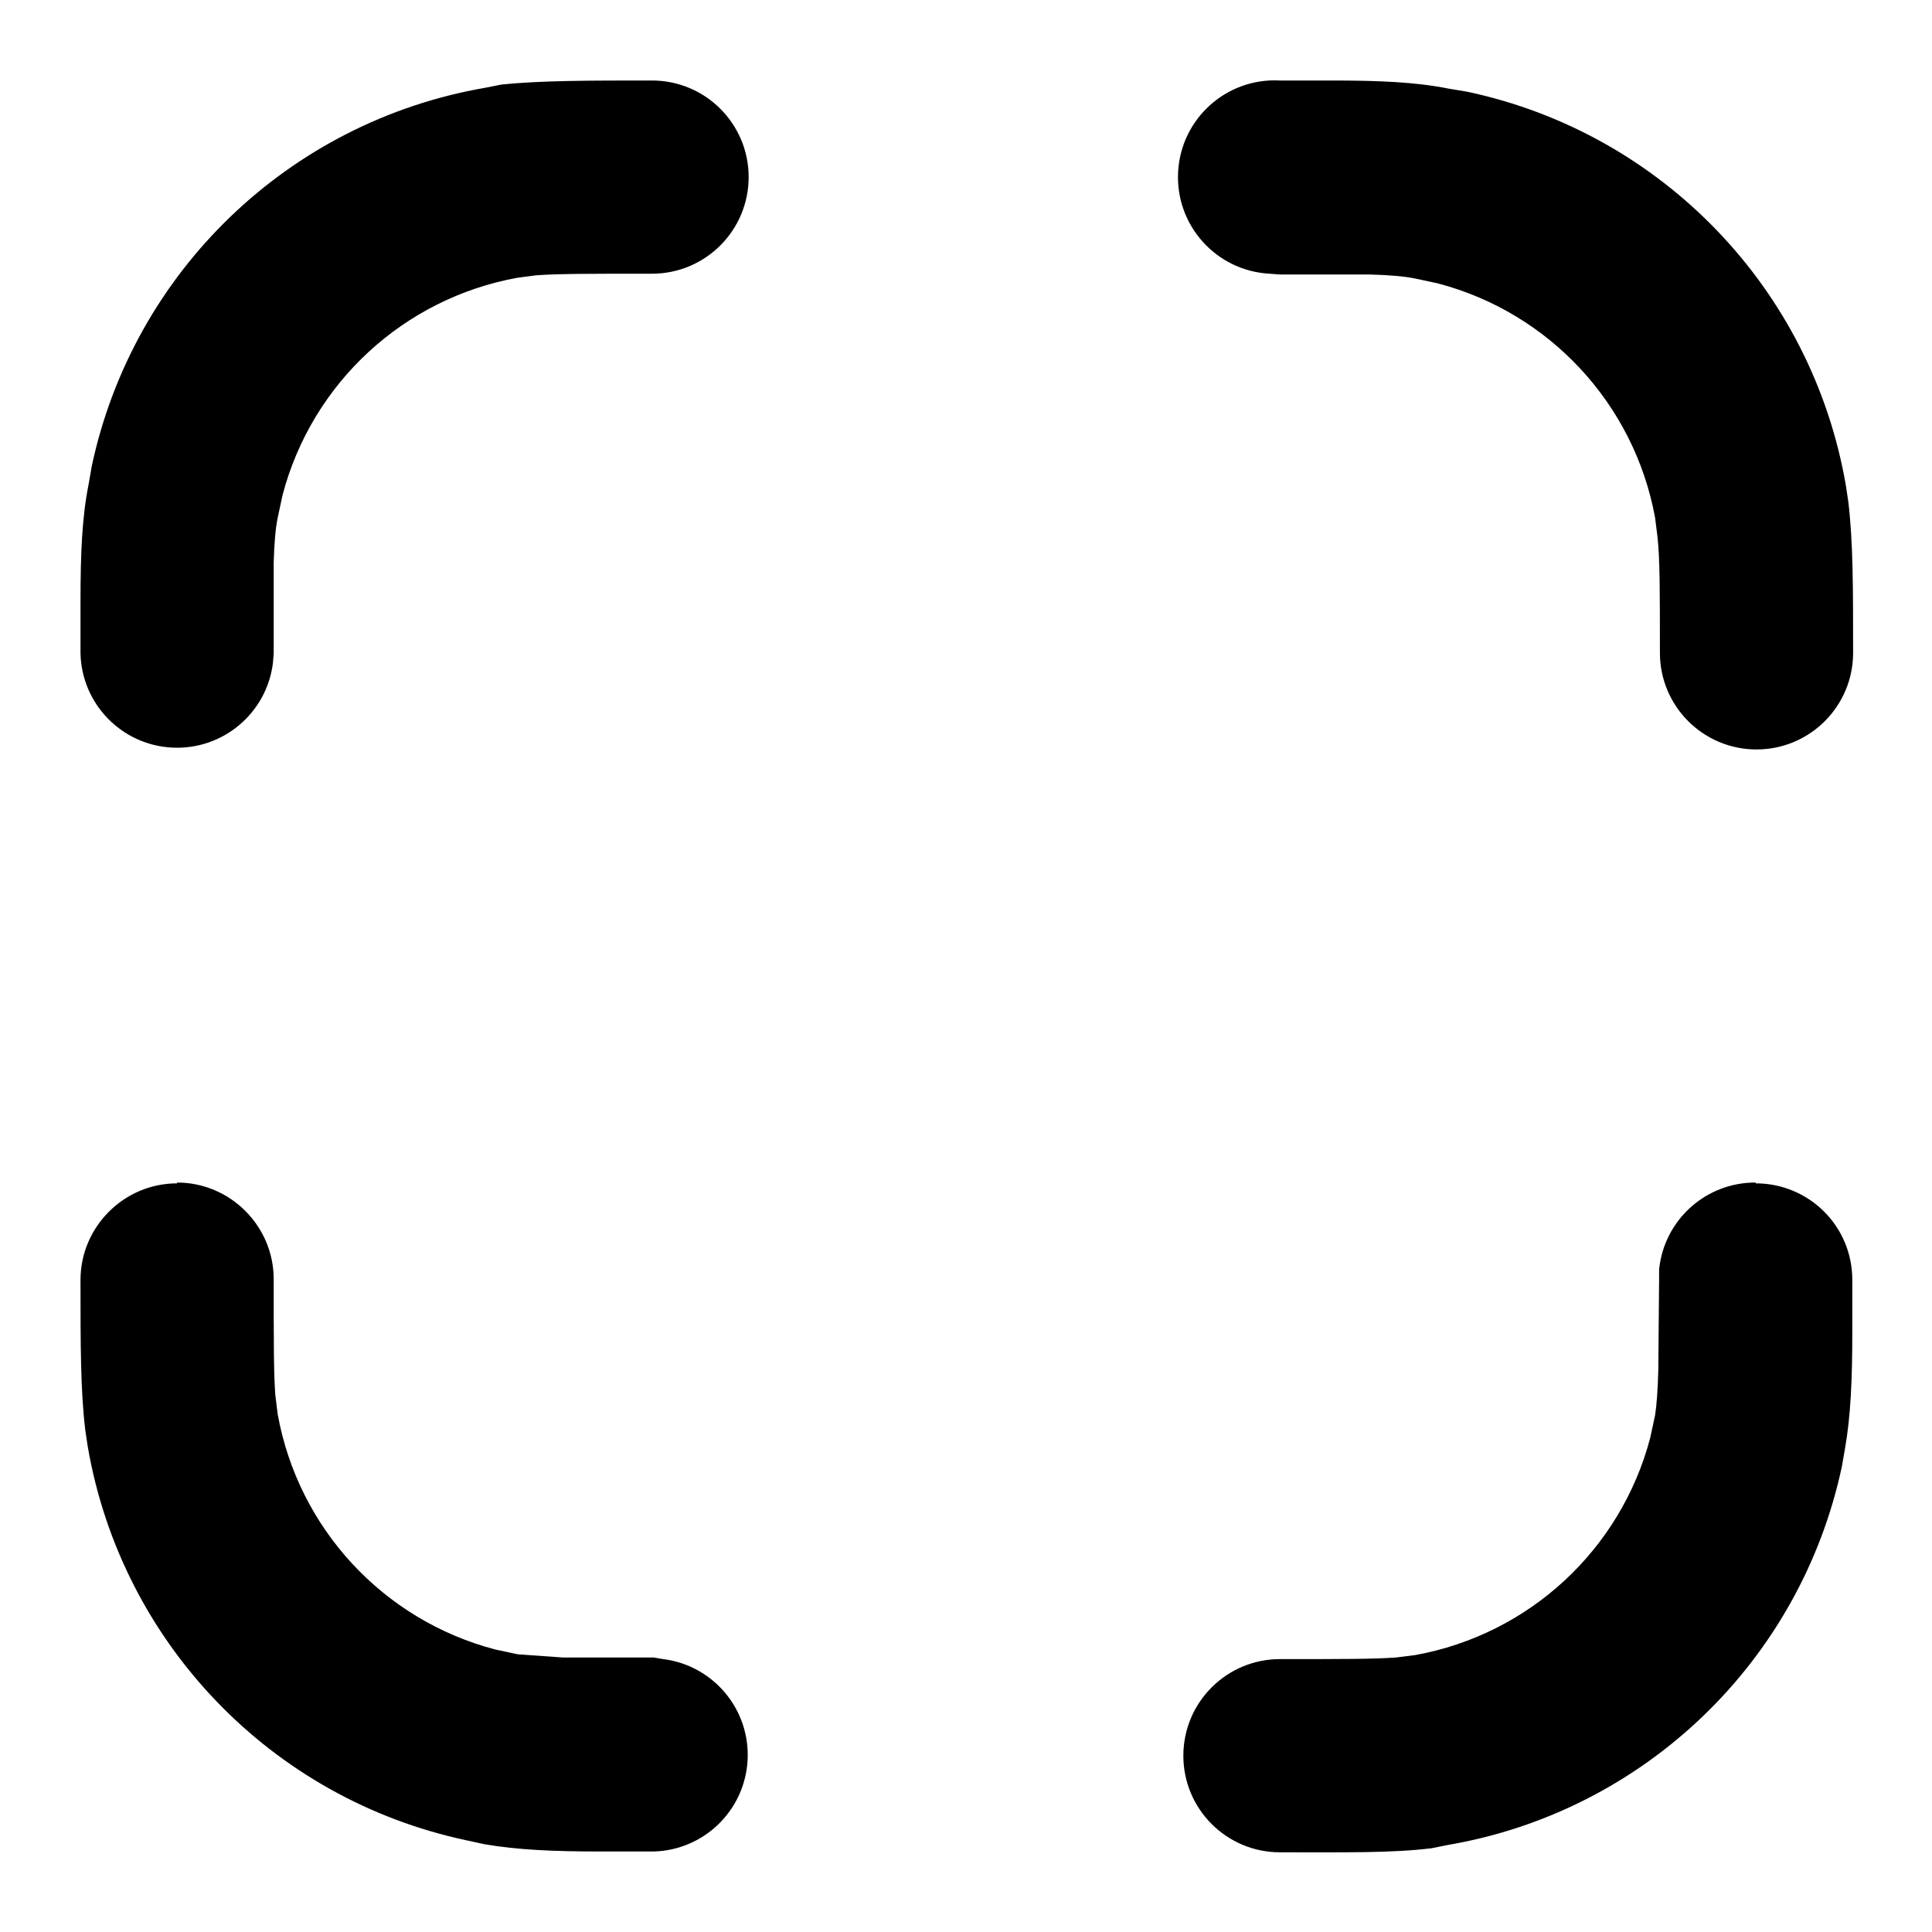
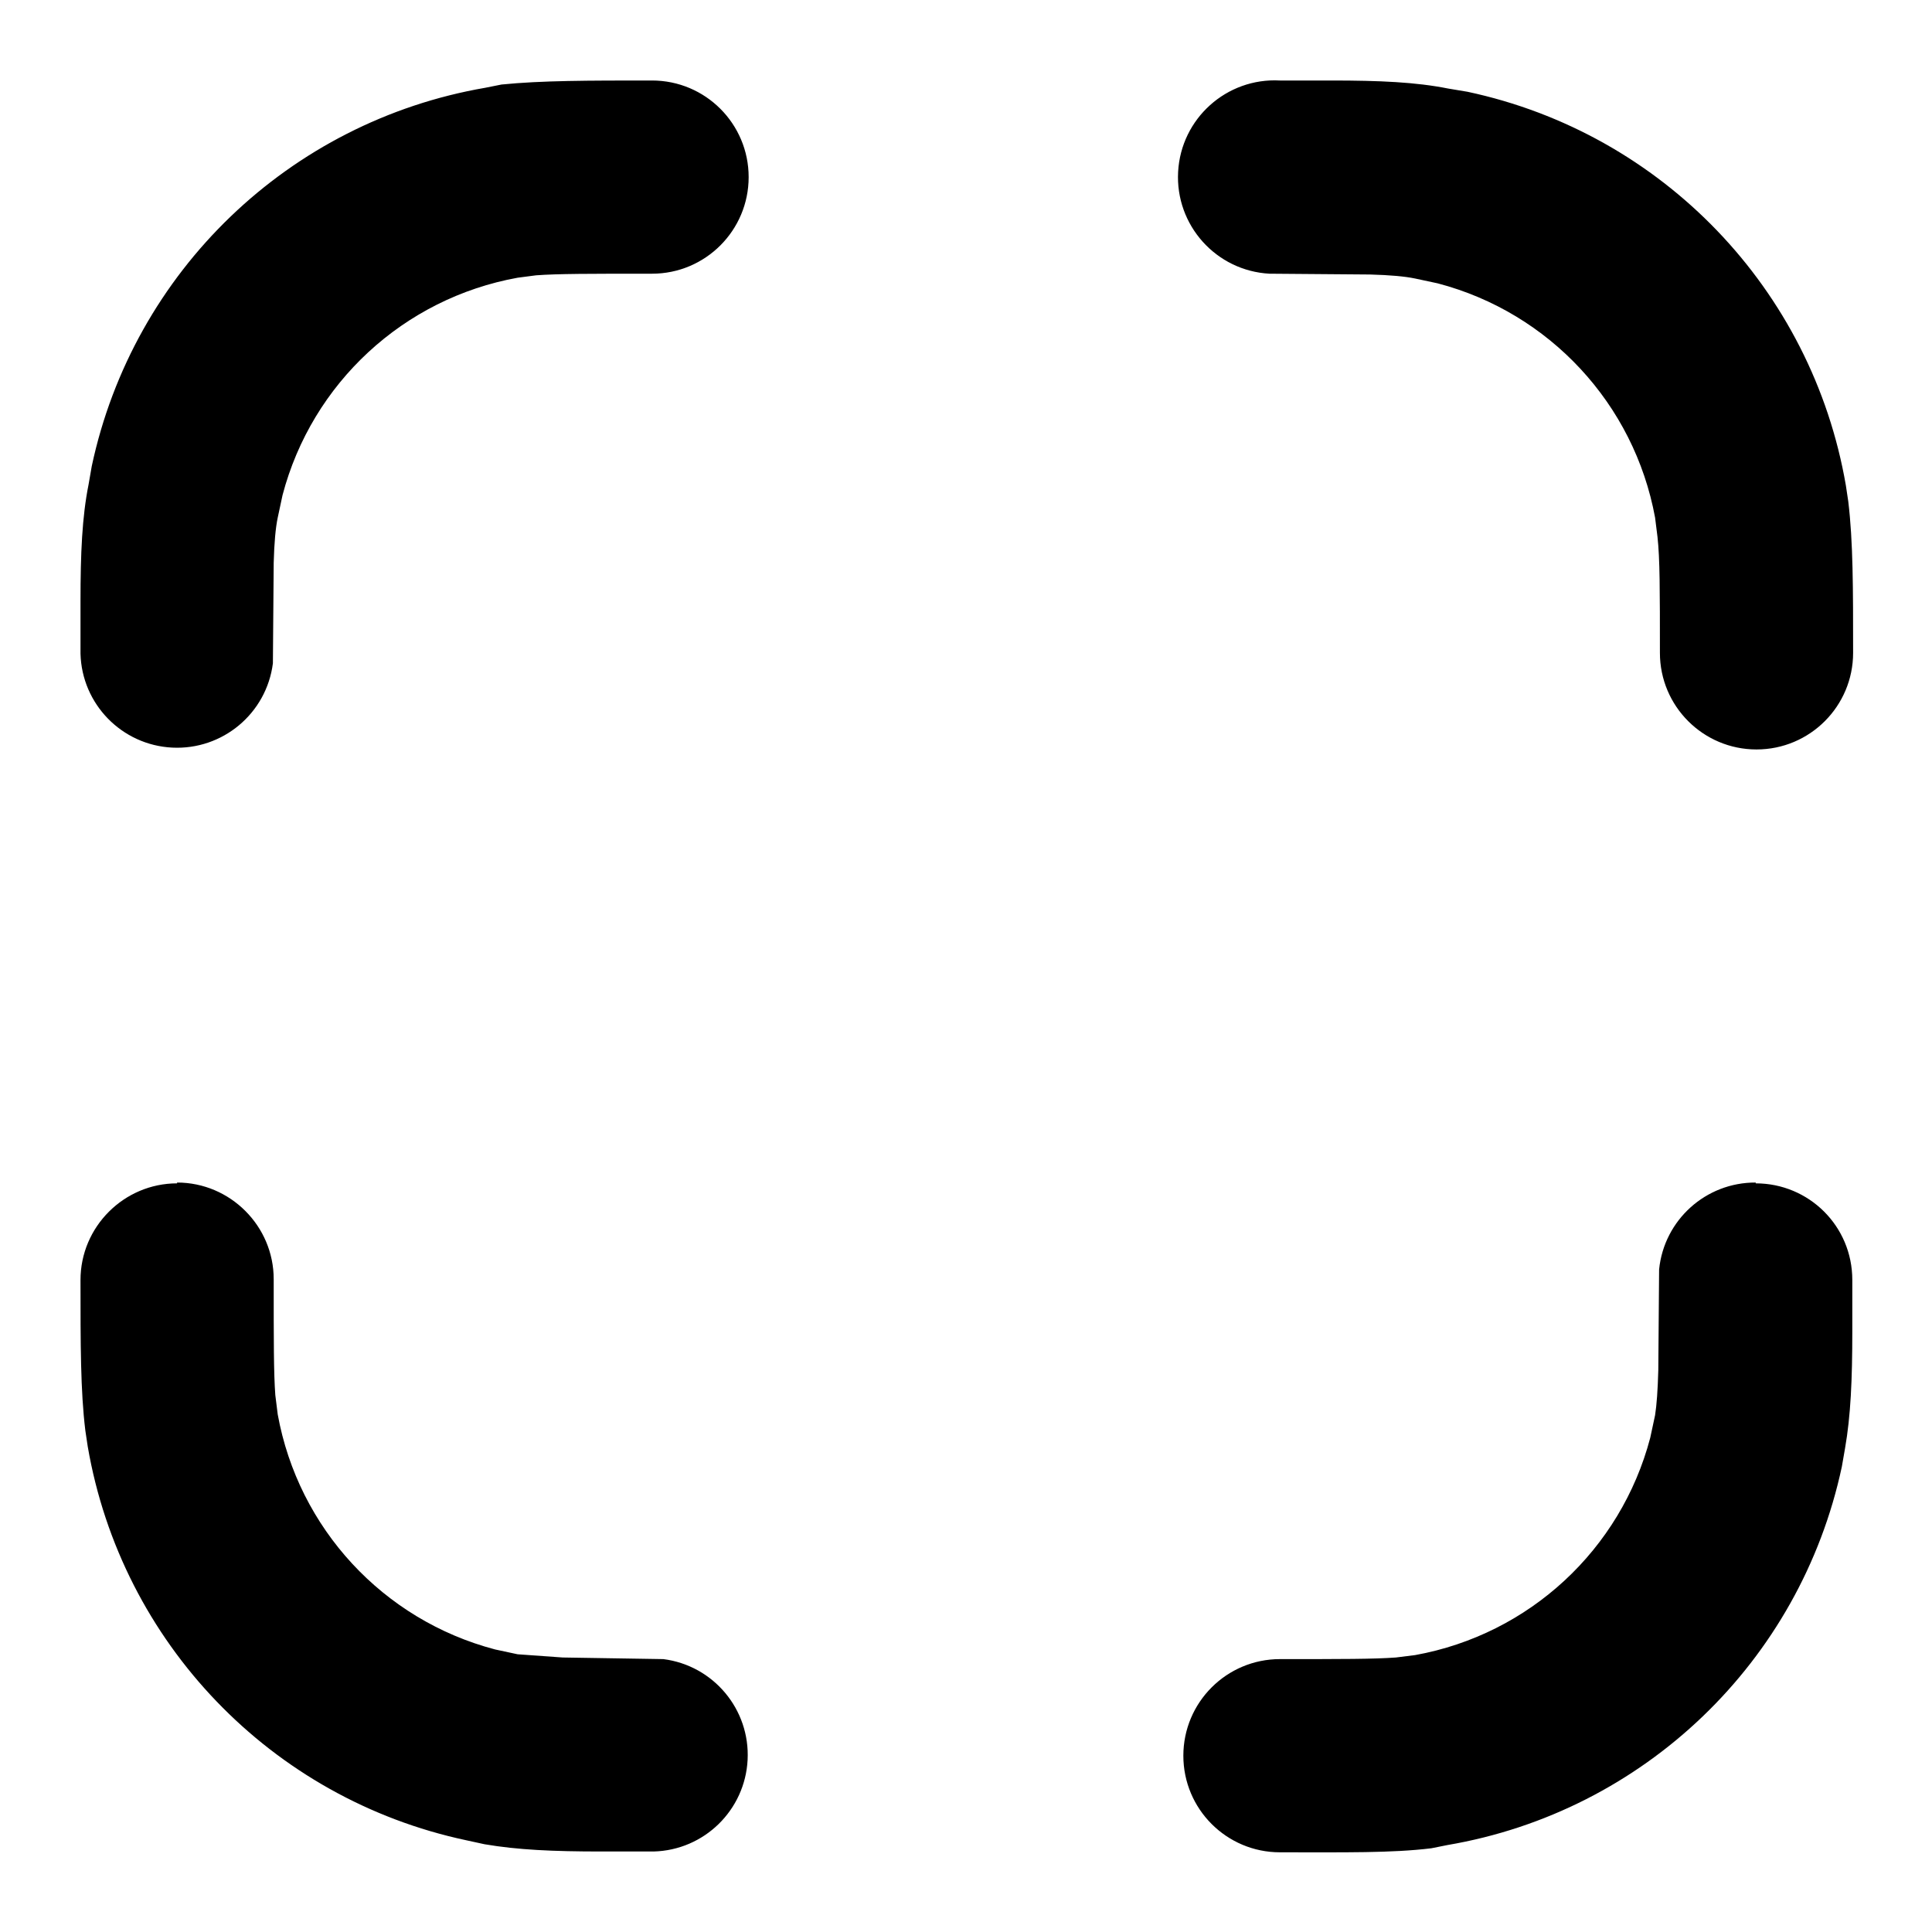
<svg xmlns="http://www.w3.org/2000/svg" viewBox="0 0 24 24" width="24" height="24">
  <g clip-path="url(#a)">
-     <path d="M21.81 14.7c.66 0 1.2.53 1.2 1.2v.64c0 .6-.02 1.05-.09 1.45l-.04.23a6.05 6.05 0 0 1-4.9 4.7l-.2.04c-.49.06-1.07.05-1.88.05a1.2 1.2 0 0 1 0-2.4c.77 0 1.17 0 1.44-.02l.24-.03a3.7 3.7 0 0 0 2.92-2.7l.06-.28q.03-.19.04-.56l.01-1.13v-.12a1.2 1.2 0 0 1 1.2-1.08m-19.61 0c.66 0 1.2.54 1.2 1.2 0 .77 0 1.17.02 1.44l.03.24a3.7 3.7 0 0 0 2.7 2.92l.28.06.56.04h1.13l.12.02A1.2 1.2 0 0 1 8.12 23h-.65c-.6 0-1.04-.02-1.45-.09l-.23-.05a6.05 6.05 0 0 1-4.7-4.89l-.03-.2C1 17.28 1 16.7 1 15.9c0-.66.54-1.2 1.2-1.2M8.1 1a1.2 1.2 0 0 1 0 2.4c-.77 0-1.17 0-1.44.02l-.23.03a3.7 3.7 0 0 0-2.92 2.7l-.06.28q-.04.19-.05.56v1.13l-.01.12A1.2 1.2 0 0 1 1 8.12v-.65c0-.6.02-1.05.1-1.45l.04-.23a6.05 6.05 0 0 1 4.89-4.7l.2-.04C6.73 1 7.3 1 8.11 1m8.43 0c.6 0 1.05.02 1.45.1l.24.04a6.05 6.05 0 0 1 4.7 4.89l.03.2c.06.5.06 1.07.06 1.88a1.2 1.2 0 0 1-2.4 0c0-.77 0-1.17-.03-1.44l-.03-.24a3.7 3.7 0 0 0-2.7-2.91l-.28-.06q-.19-.04-.56-.05H15.9l-.13-.01A1.2 1.2 0 0 1 15.9 1z" />
+     <path d="M21.81 14.7C22.47 14.7 23.01 15.23 23.01 15.9L23.01 16.54C23.01 17.14 22.99 17.59 22.92 17.99L22.88 18.22A6.05 6.05 0 0 1 17.98 22.92L17.78 22.96C17.29 23.02 16.71 23.01 15.9 23.01A1.2 1.2 0 0 1 15.9 20.61C16.67 20.61 17.07 20.61 17.34 20.59L17.58 20.56A3.7 3.7 0 0 0 20.5 17.86L20.56 17.58Q20.59 17.39 20.6 17.02L20.61 15.77A1.2 1.2 0 0 1 21.81 14.69M2.2 14.69C2.86 14.69 3.4 15.23 3.4 15.89C3.4 16.66 3.4 17.06 3.42 17.33L3.45 17.57A3.7 3.7 0 0 0 6.15 20.49L6.43 20.55L6.99 20.59L8.24 20.61A1.2 1.2 0 0 1 8.12 23L7.47 23C6.87 23 6.43 22.98 6.02 22.91L5.79 22.86A6.05 6.05 0 0 1 1.09 17.97L1.06 17.77C1 17.28 1 16.7 1 15.9C1 15.24 1.54 14.7 2.2 14.7M8.1 1A1.2 1.2 0 0 1 8.1 3.4C7.33 3.4 6.93 3.4 6.66 3.42L6.43 3.45A3.7 3.7 0 0 0 3.51 6.15L3.45 6.43Q3.41 6.62 3.4 6.99L3.39 8.24A1.2 1.2 0 0 1 1 8.12L1 7.47C1 6.87 1.02 6.42 1.1 6.02L1.14 5.79A6.05 6.05 0 0 1 6.03 1.09L6.23 1.05C6.73 1 7.3 1 8.11 1M16.54 1C17.14 1 17.59 1.02 17.99 1.1L18.23 1.14A6.05 6.05 0 0 1 22.93 6.03L22.96 6.23C23.02 6.73 23.02 7.3 23.02 8.11A1.2 1.2 0 0 1 20.62 8.11C20.62 7.34 20.62 6.94 20.59 6.67L20.56 6.43A3.7 3.7 0 0 0 17.86 3.52L17.58 3.46Q17.39 3.42 17.02 3.41L15.77 3.4A1.2 1.2 0 0 1 15.9 1Z" />
  </g>
  <defs>
    <clipPath id="a">
      <path d="M0 0h24v24H0z" />
    </clipPath>
  </defs>
</svg>
